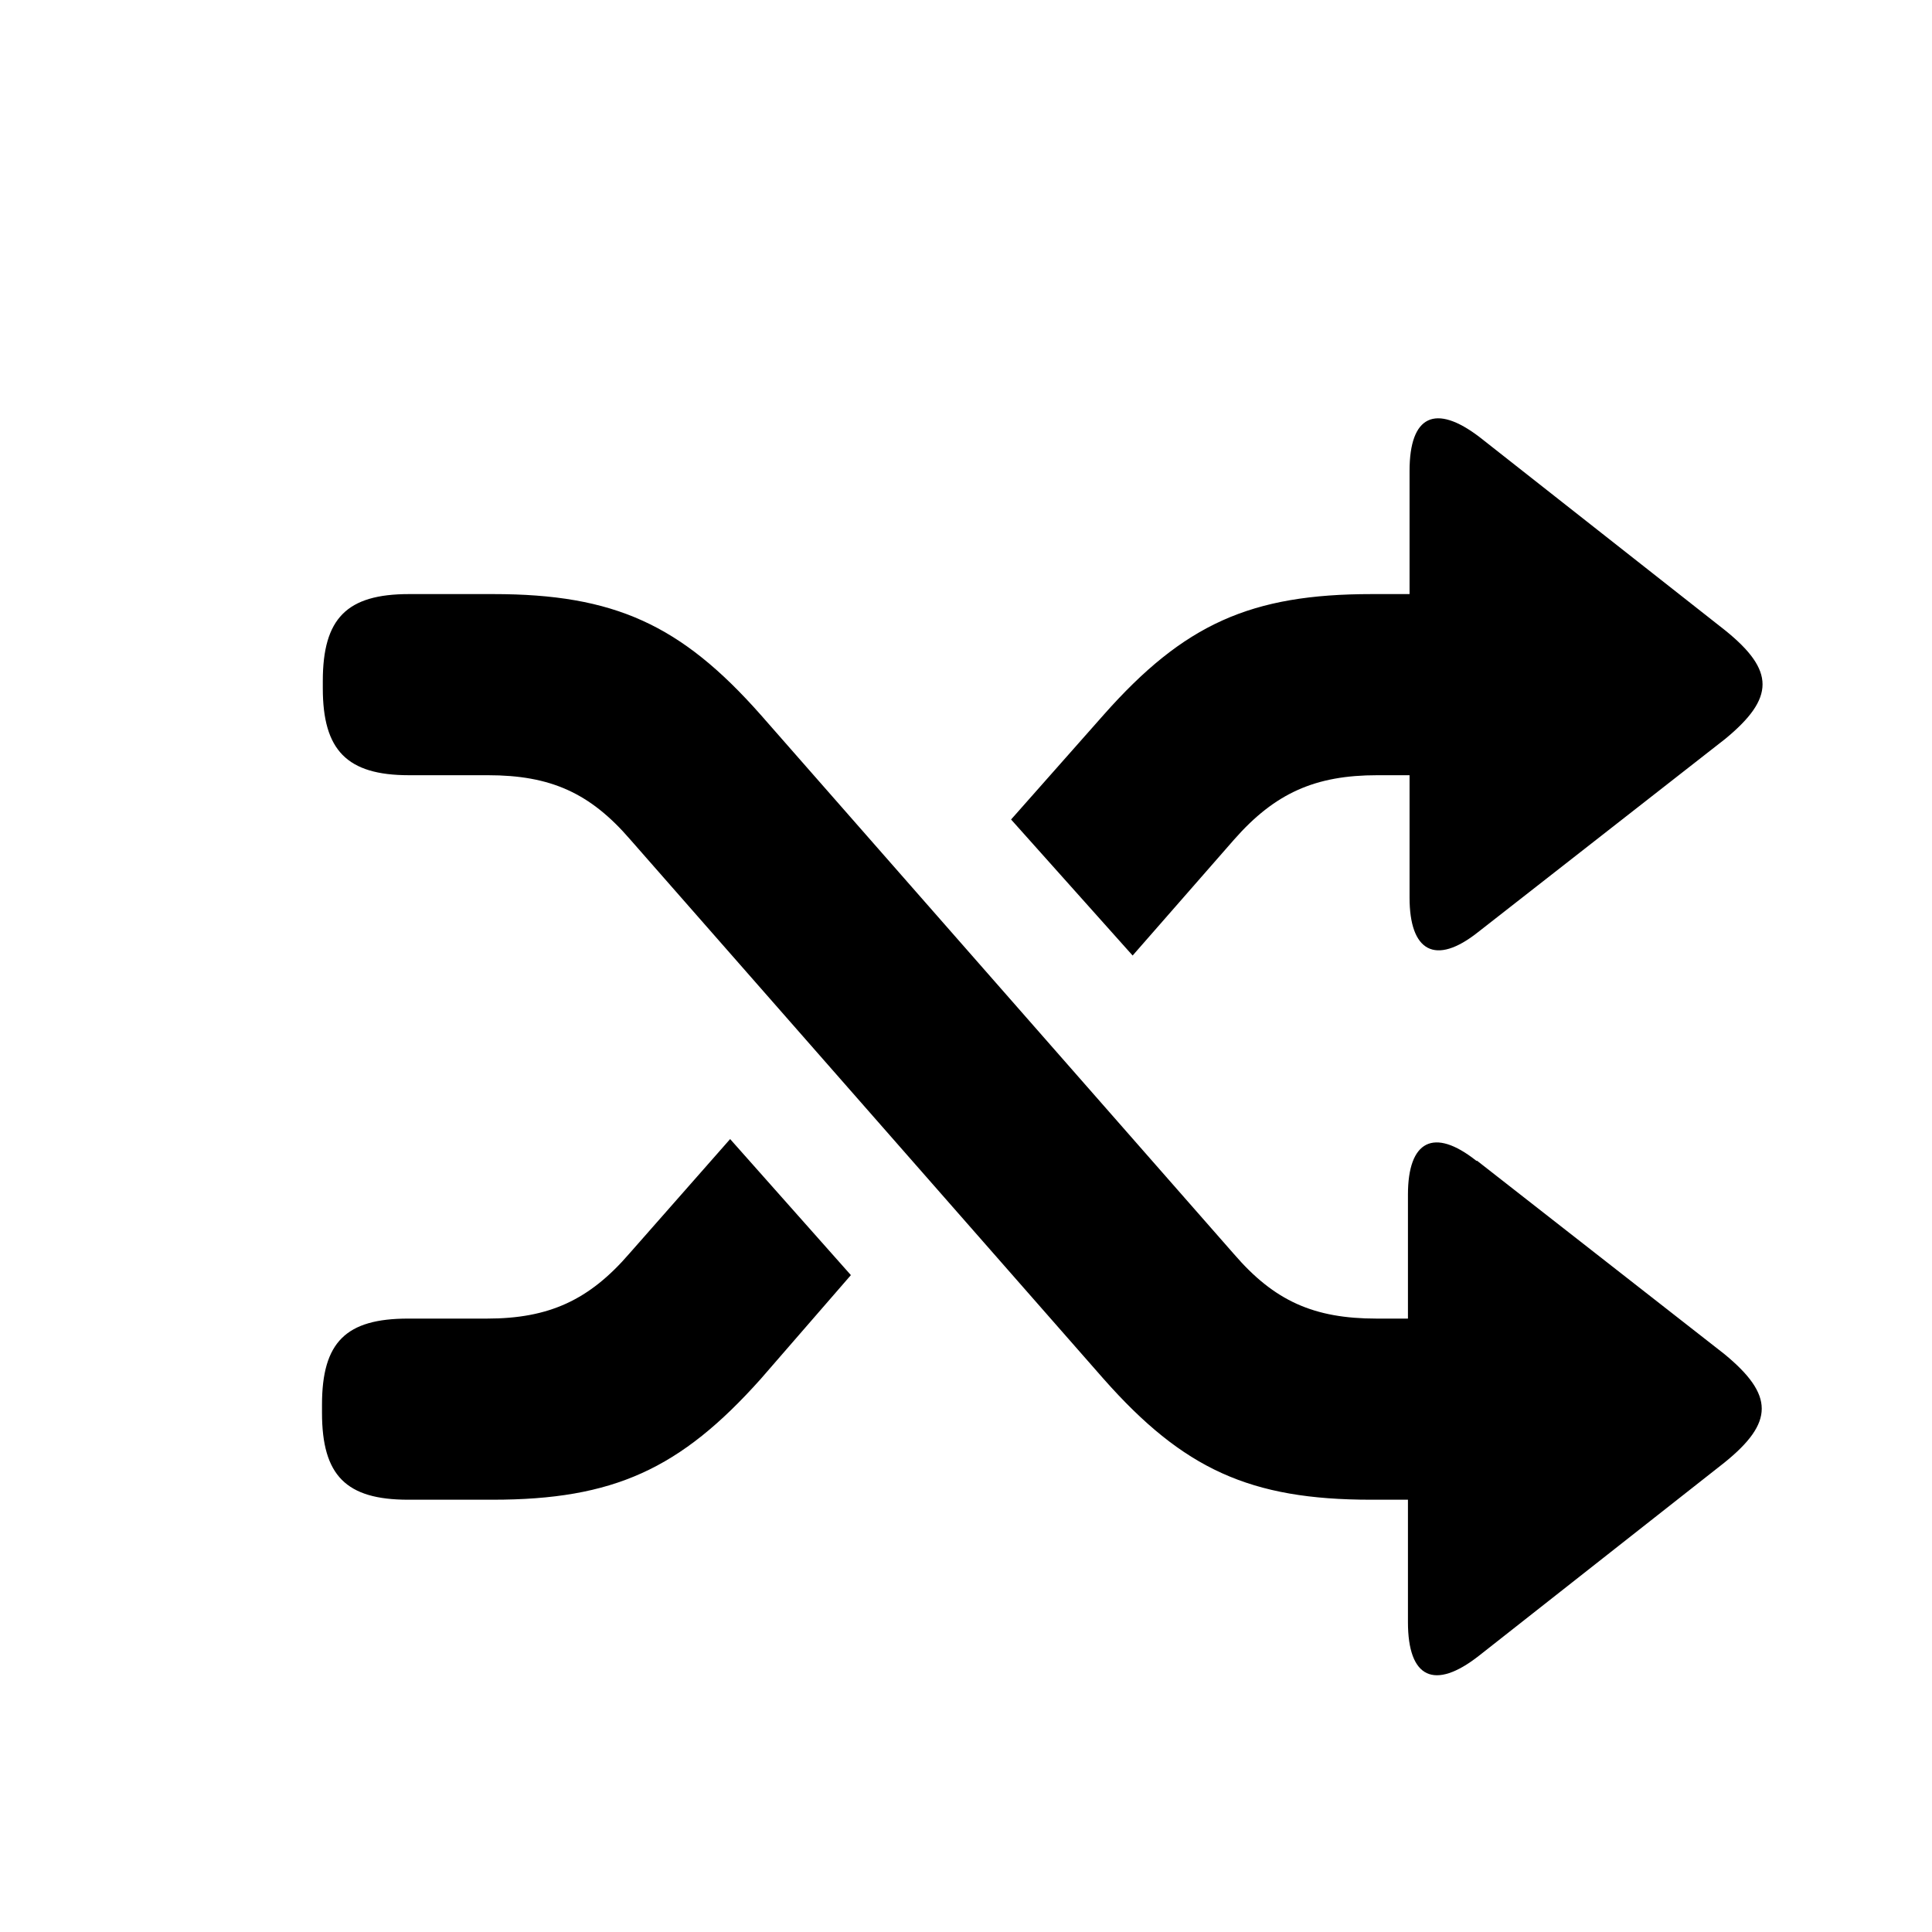
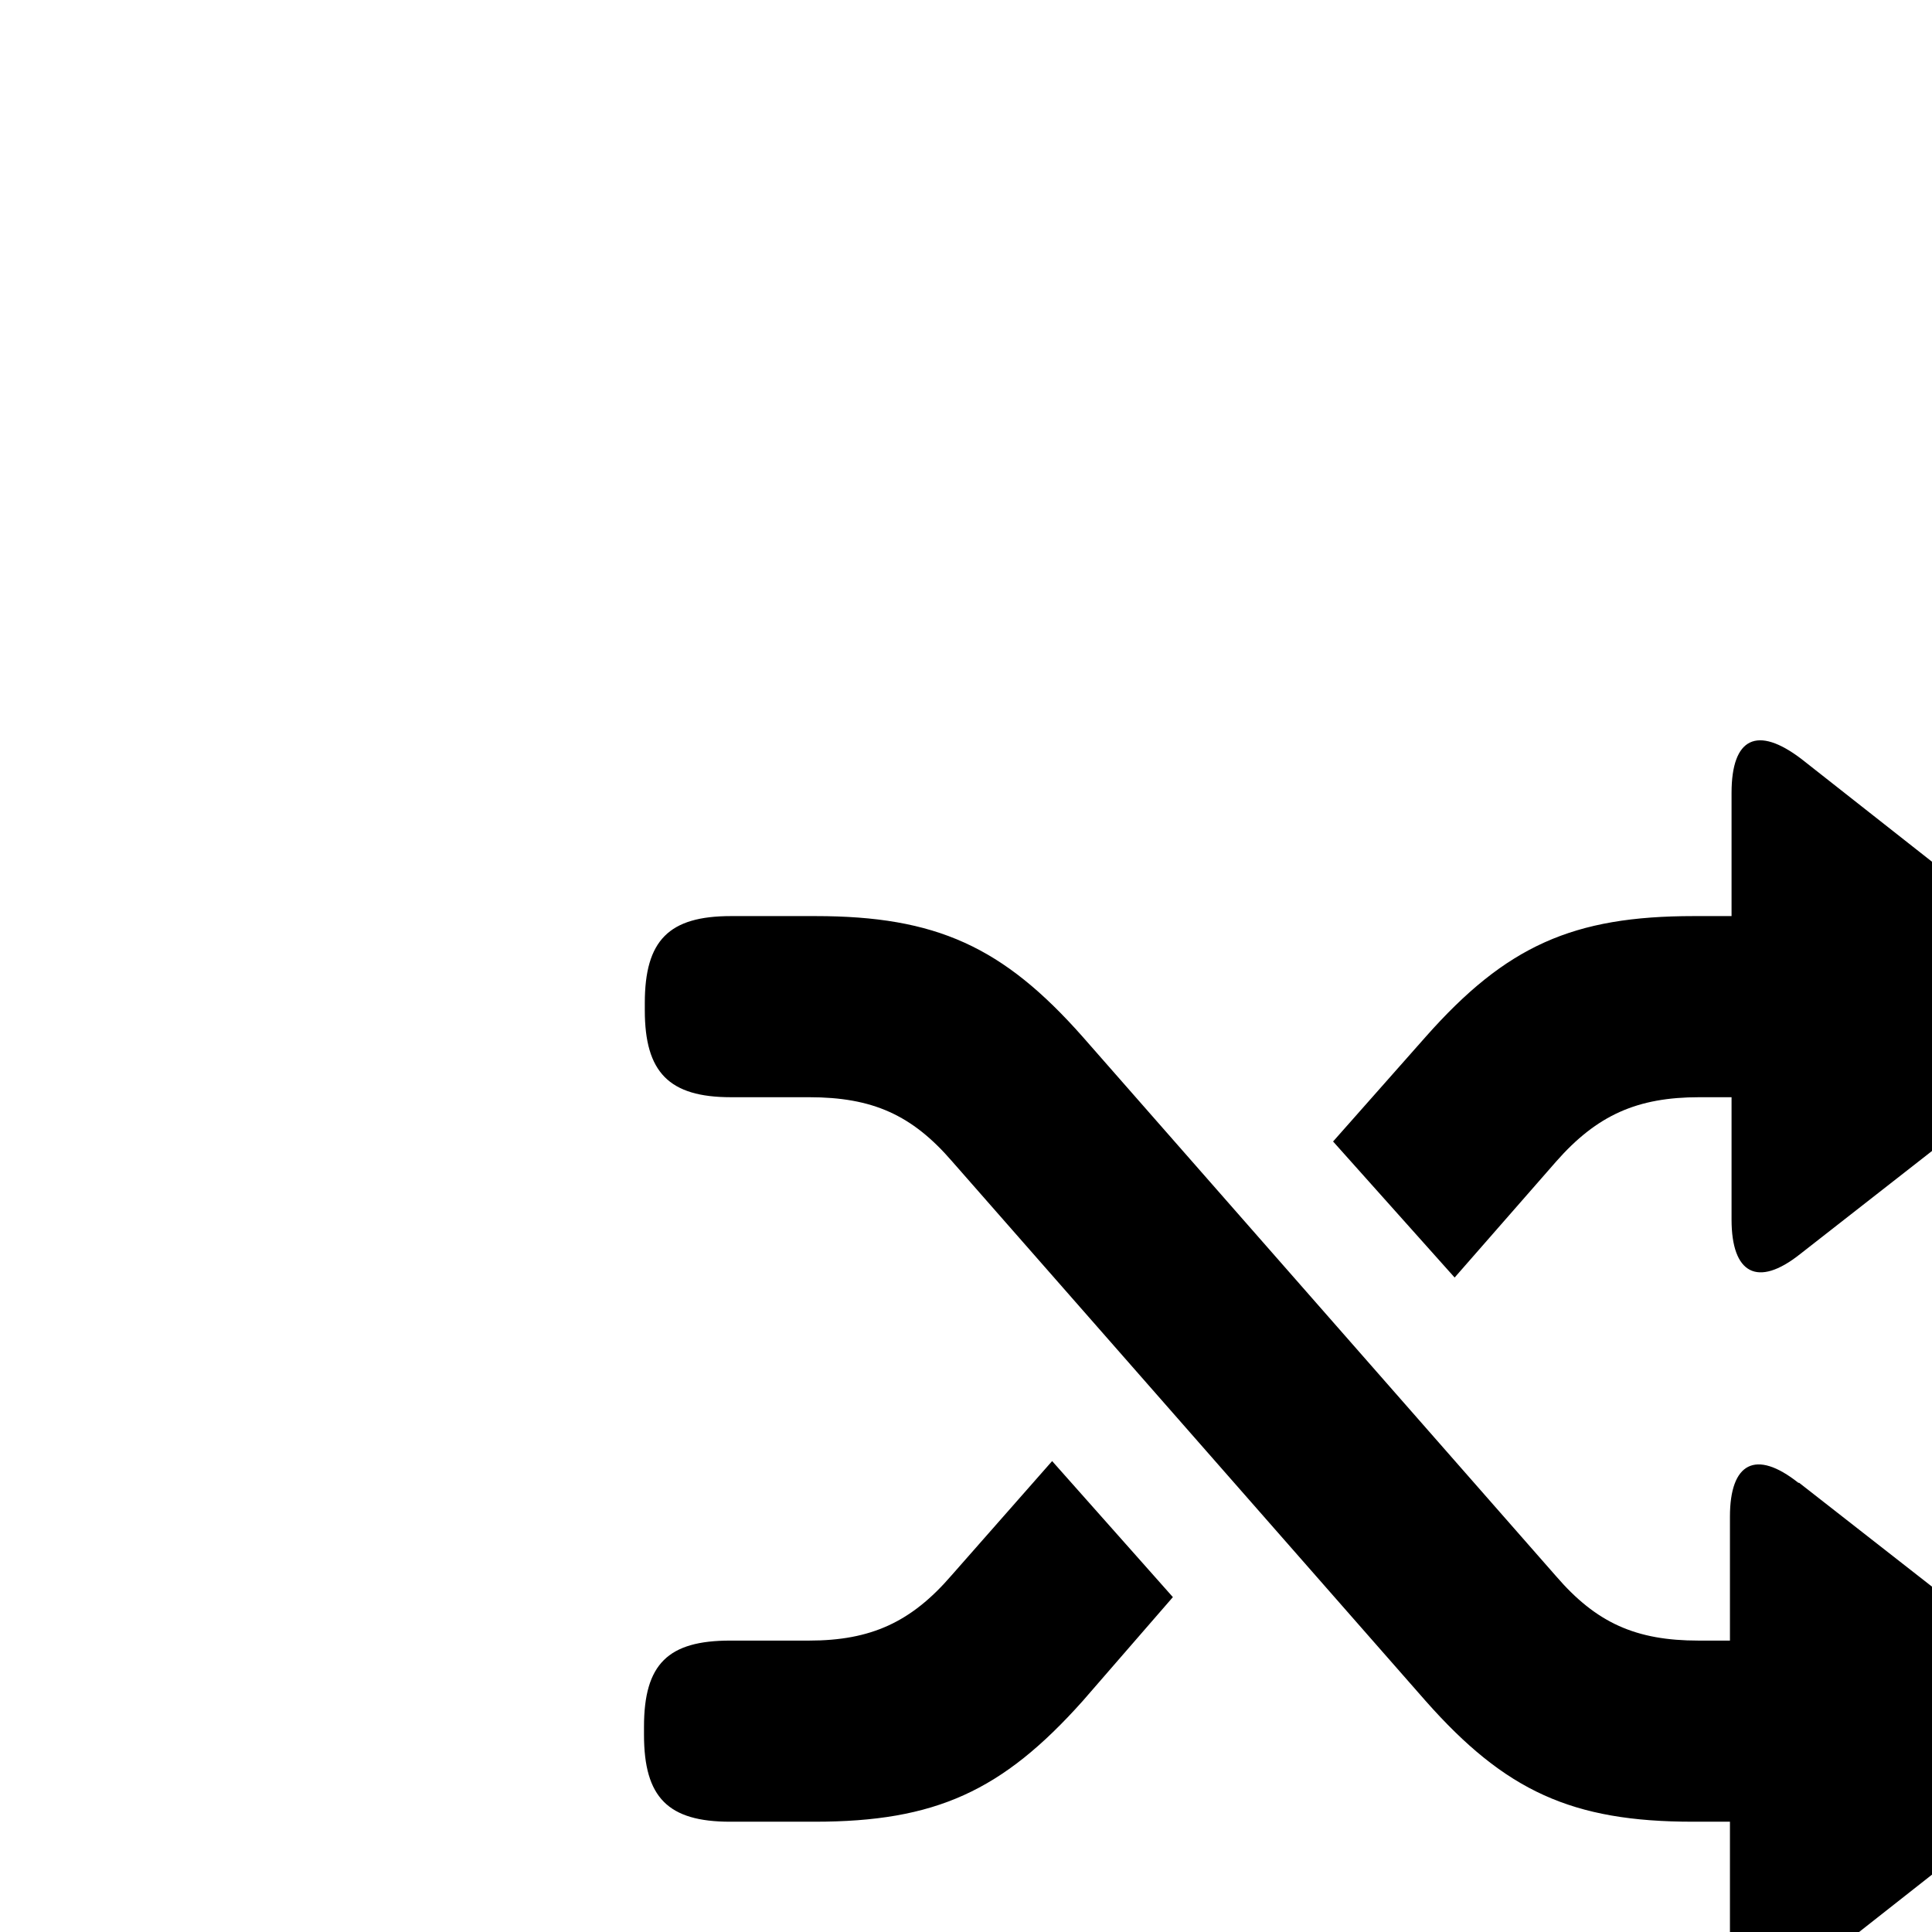
<svg xmlns="http://www.w3.org/2000/svg" viewBox="0 0 24 24" fill="currentColor">
-   <path d="M21.43,7.83C22.05,8.33,22.05,8.67,21.43,9.18L18.36,11.58C17.83,12,17.51,11.82,17.51,11.15L17.51,9.63L17.11,9.63C16.34,9.63,15.84,9.85,15.33,10.43L14.07,11.87L12.56,10.18L13.71,8.88C14.71,7.75,15.54,7.38,17.04,7.38L17.51,7.38L17.51,5.85C17.51,5.16,17.83,5.01,18.38,5.43ZM18.35,14.42L21.42,16.82C22.04,17.33,22.04,17.67,21.42,18.17L18.37,20.57C17.82,21,17.49,20.85,17.49,20.15L17.49,14.84C17.49,14.17,17.81,14,18.34,14.42ZM4,17.45C4,16.67,4.3,16.38,5.07,16.38L6.05,16.38C6.82,16.38,7.32,16.15,7.82,15.57L9.07,14.15L10.57,15.84L9.45,17.13C8.45,18.25,7.62,18.63,6.12,18.63L5.07,18.63C4.3,18.63,4,18.33,4,17.55ZM17.5,16.38L17.5,18.63L17.03,18.63C15.53,18.63,14.7,18.25,13.71,17.13L7.83,10.43C7.33,9.85,6.84,9.63,6.06,9.63L5.08,9.63C4.31,9.63,4.01,9.32,4.01,8.55L4.01,8.46C4.01,7.68,4.31,7.38,5.08,7.38L6.13,7.38C7.63,7.38,8.46,7.76,9.45,8.88L15.33,15.58C15.83,16.16,16.32,16.38,17.1,16.38Z" />
+   <path d="M22.38,9.43L25.43,11.83C26.05,12.33,26.05,12.67,25.43,13.18L22.36,15.58C21.83,16,21.51,15.82,21.51,15.15L21.51,13.63L21.11,13.63C20.34,13.63,19.84,13.85,19.33,14.43L18.07,15.87L16.56,14.18L17.71,12.88C18.71,11.75,19.54,11.38,21.04,11.38L21.51,11.38L21.51,9.85C21.51,9.16,21.83,9.01,22.38,9.43ZM22.35,18.42L25.42,20.82C26.04,21.33,26.04,21.67,25.42,22.17L22.37,24.57C21.82,25,21.49,24.85,21.49,24.15L21.49,18.84C21.49,18.17,21.81,18,22.34,18.42ZM8,21.45C8,20.67,8.3,20.38,9.07,20.38L10.05,20.38C10.82,20.38,11.32,20.15,11.82,19.57L13.07,18.15L14.57,19.84L13.45,21.13C12.45,22.25,11.62,22.63,10.12,22.63L9.07,22.63C8.3,22.63,8,22.33,8,21.55ZM21.1,20.38L21.5,20.38L21.5,22.63L21.03,22.63C19.53,22.63,18.7,22.25,17.71,21.13L11.83,14.43C11.33,13.85,10.84,13.63,10.05,13.63L9.08,13.63C8.31,13.63,8.01,13.32,8.01,12.55L8.01,12.46C8.01,11.68,8.31,11.38,9.08,11.38L10.13,11.38C11.63,11.38,12.46,11.76,13.45,12.88L19.33,19.58C19.83,20.16,20.32,20.38,21.1,20.38Z" />
</svg>
